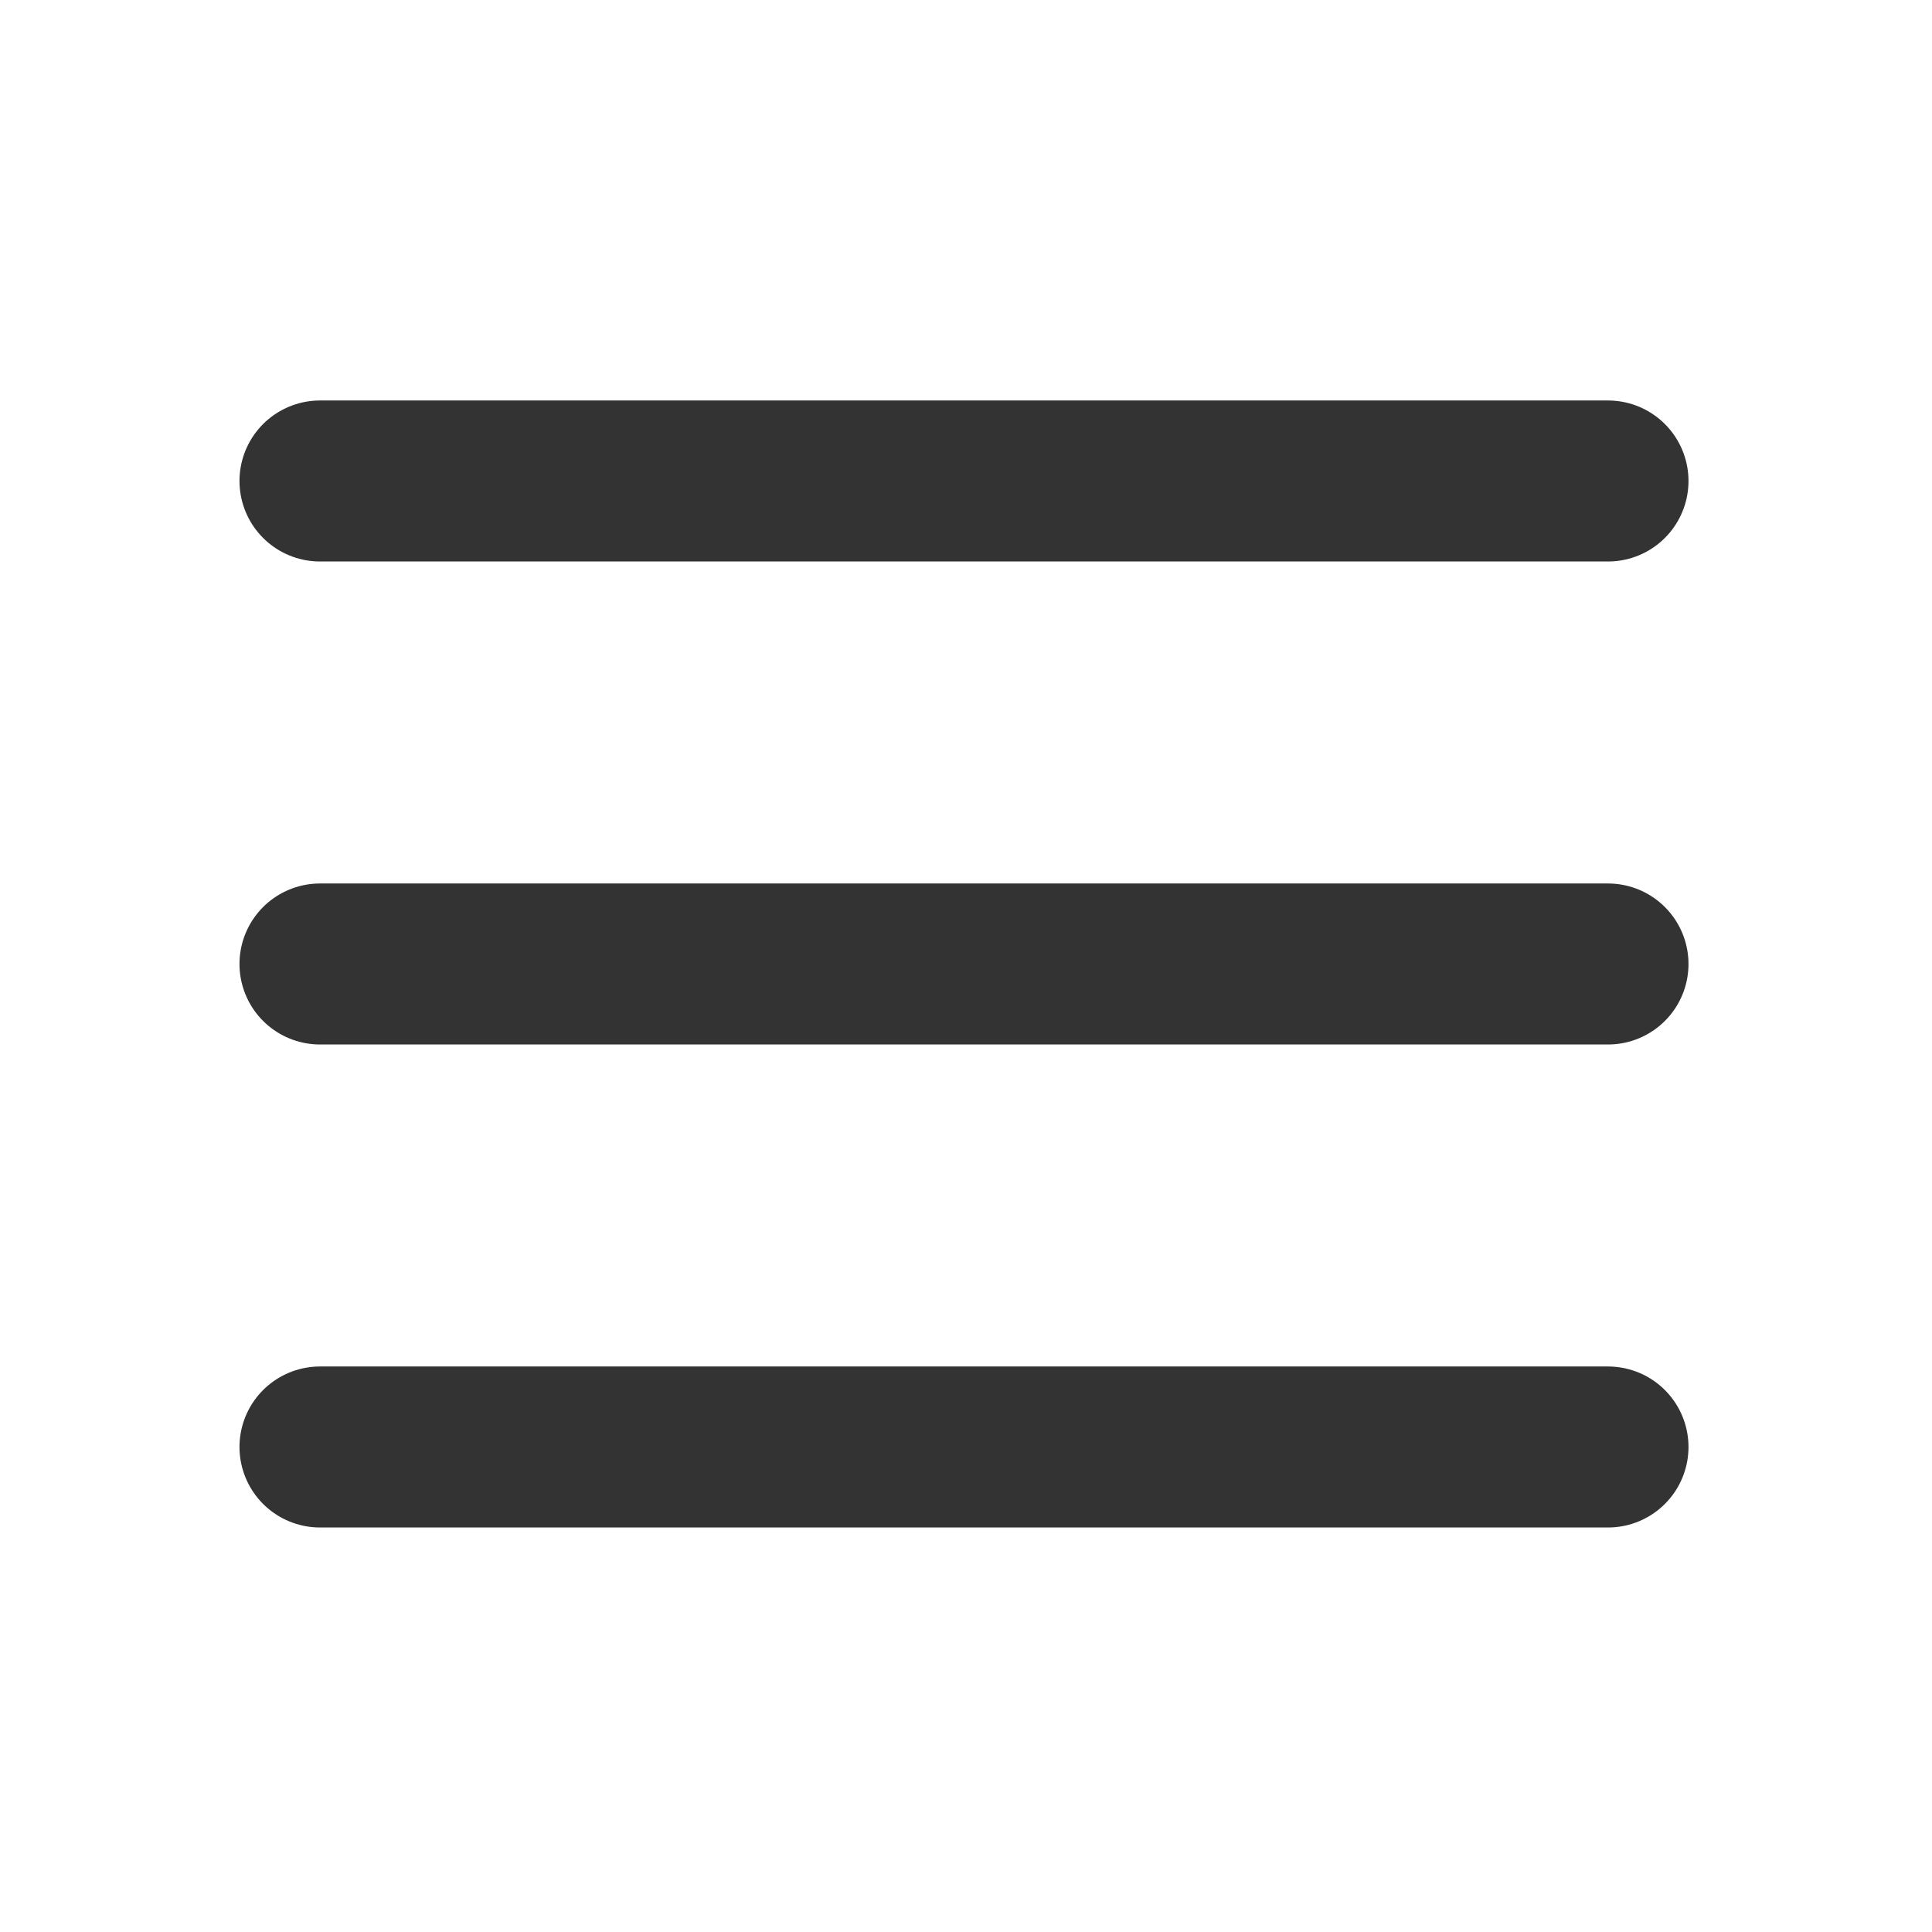
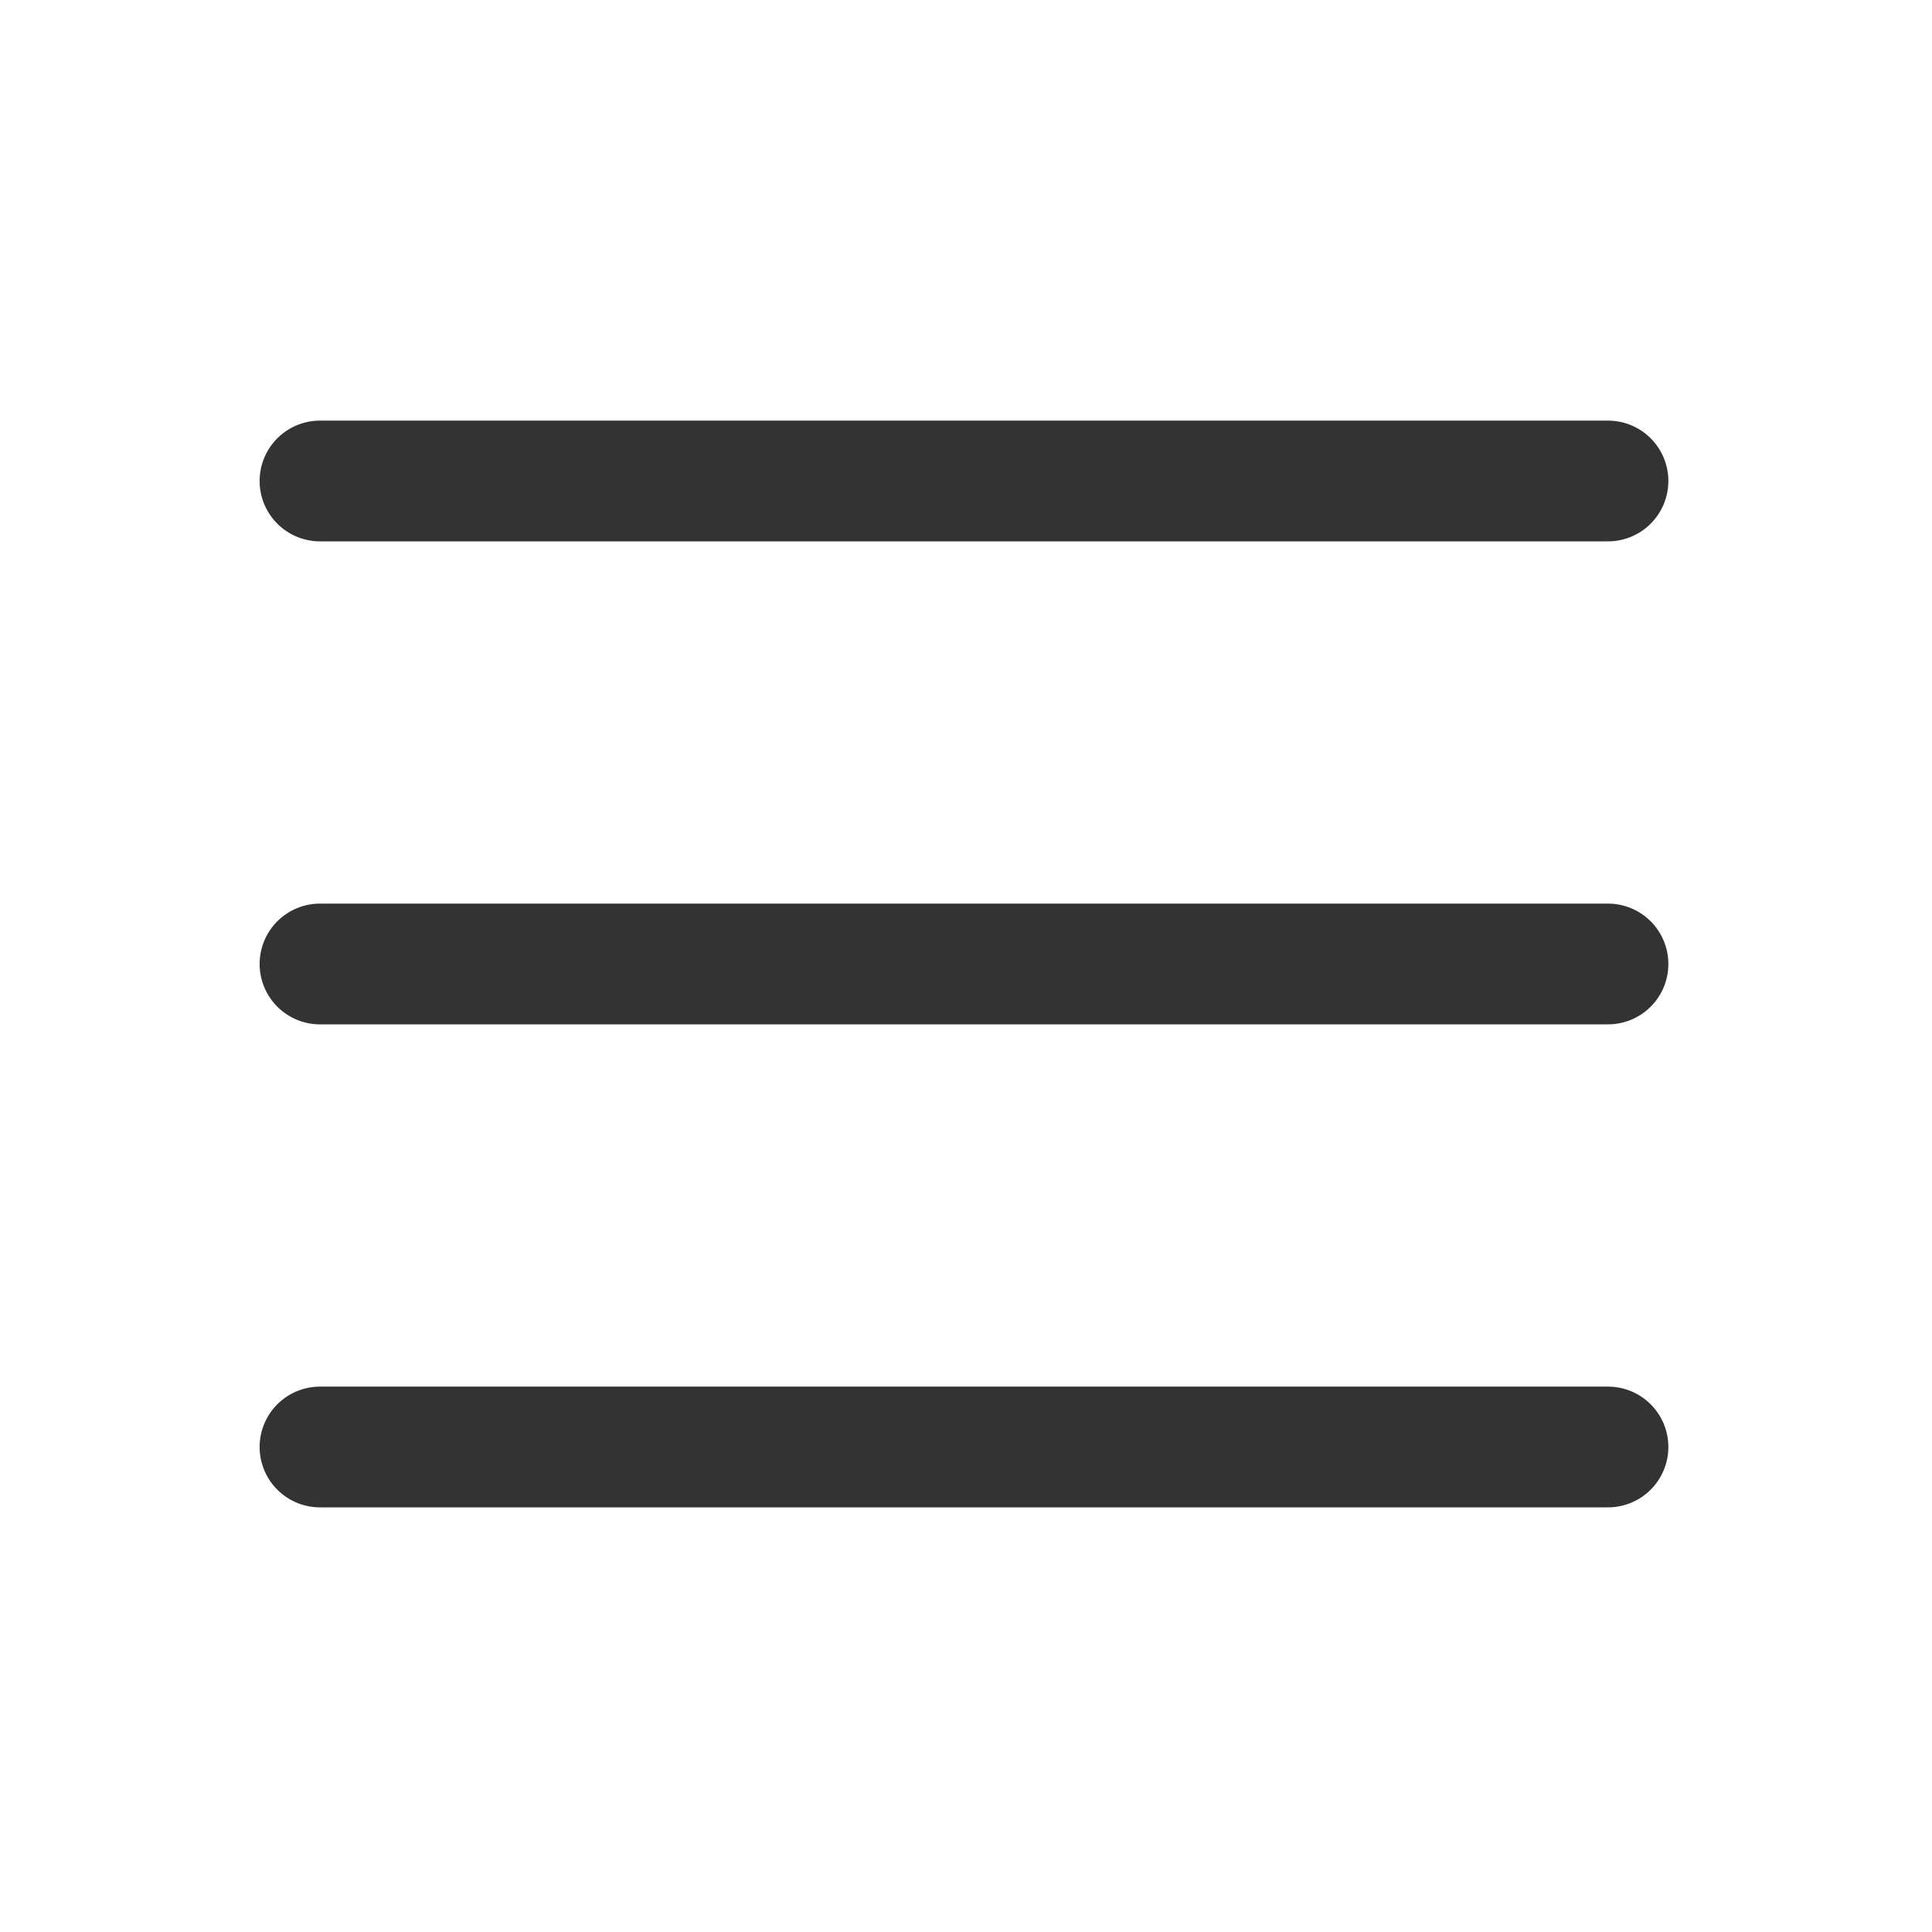
<svg xmlns="http://www.w3.org/2000/svg" width="24" height="24" viewBox="0 0 48 48" fill="none">
-   <path d="M7.95 11.95H39.95" stroke="#333" stroke-width="4" stroke-linecap="round" stroke-linejoin="round" />
-   <path d="M7.95 23.95H39.95" stroke="#333" stroke-width="4" stroke-linecap="round" stroke-linejoin="round" />
-   <path d="M7.95 35.95H39.95" stroke="#333" stroke-width="4" stroke-linecap="round" stroke-linejoin="round" />
+   <path d="M7.95 11.95H39.95" stroke="#333" stroke-width="3" stroke-linecap="round" stroke-linejoin="round" />
+   <path d="M7.95 23.95H39.95" stroke="#333" stroke-width="3" stroke-linecap="round" stroke-linejoin="round" />
+   <path d="M7.95 35.95H39.95" stroke="#333" stroke-width="3" stroke-linecap="round" stroke-linejoin="round" />
</svg>
